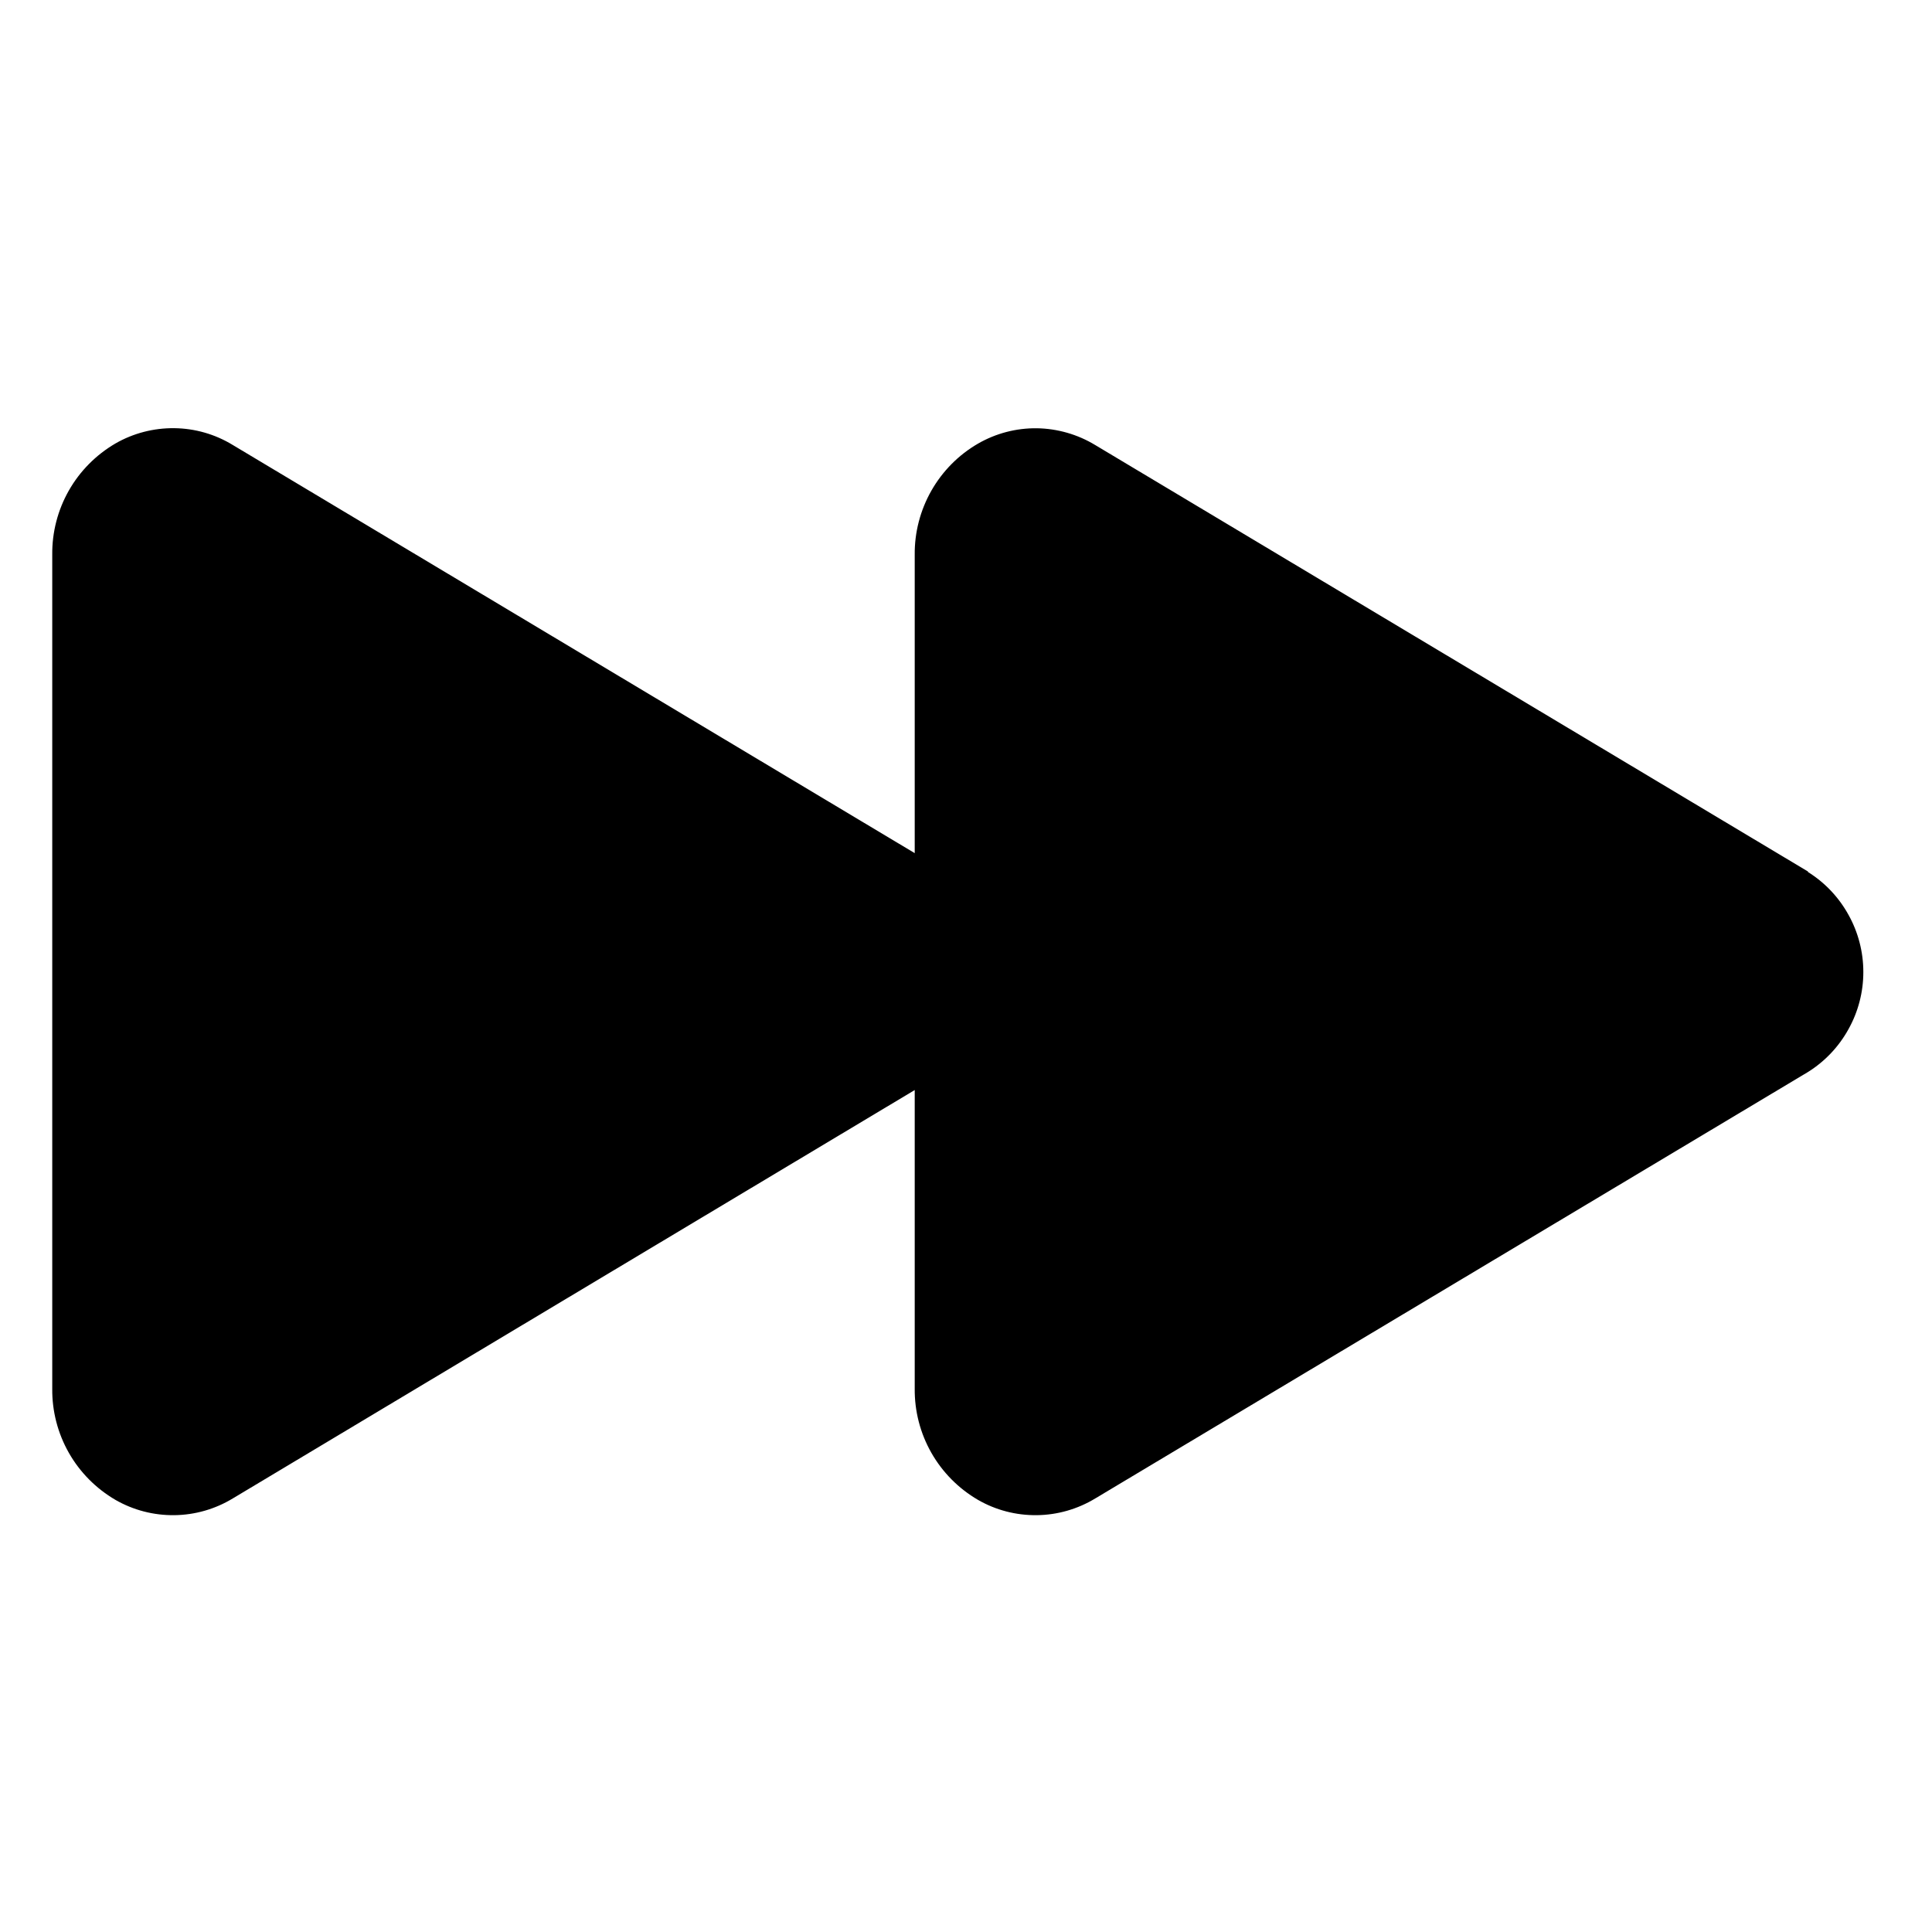
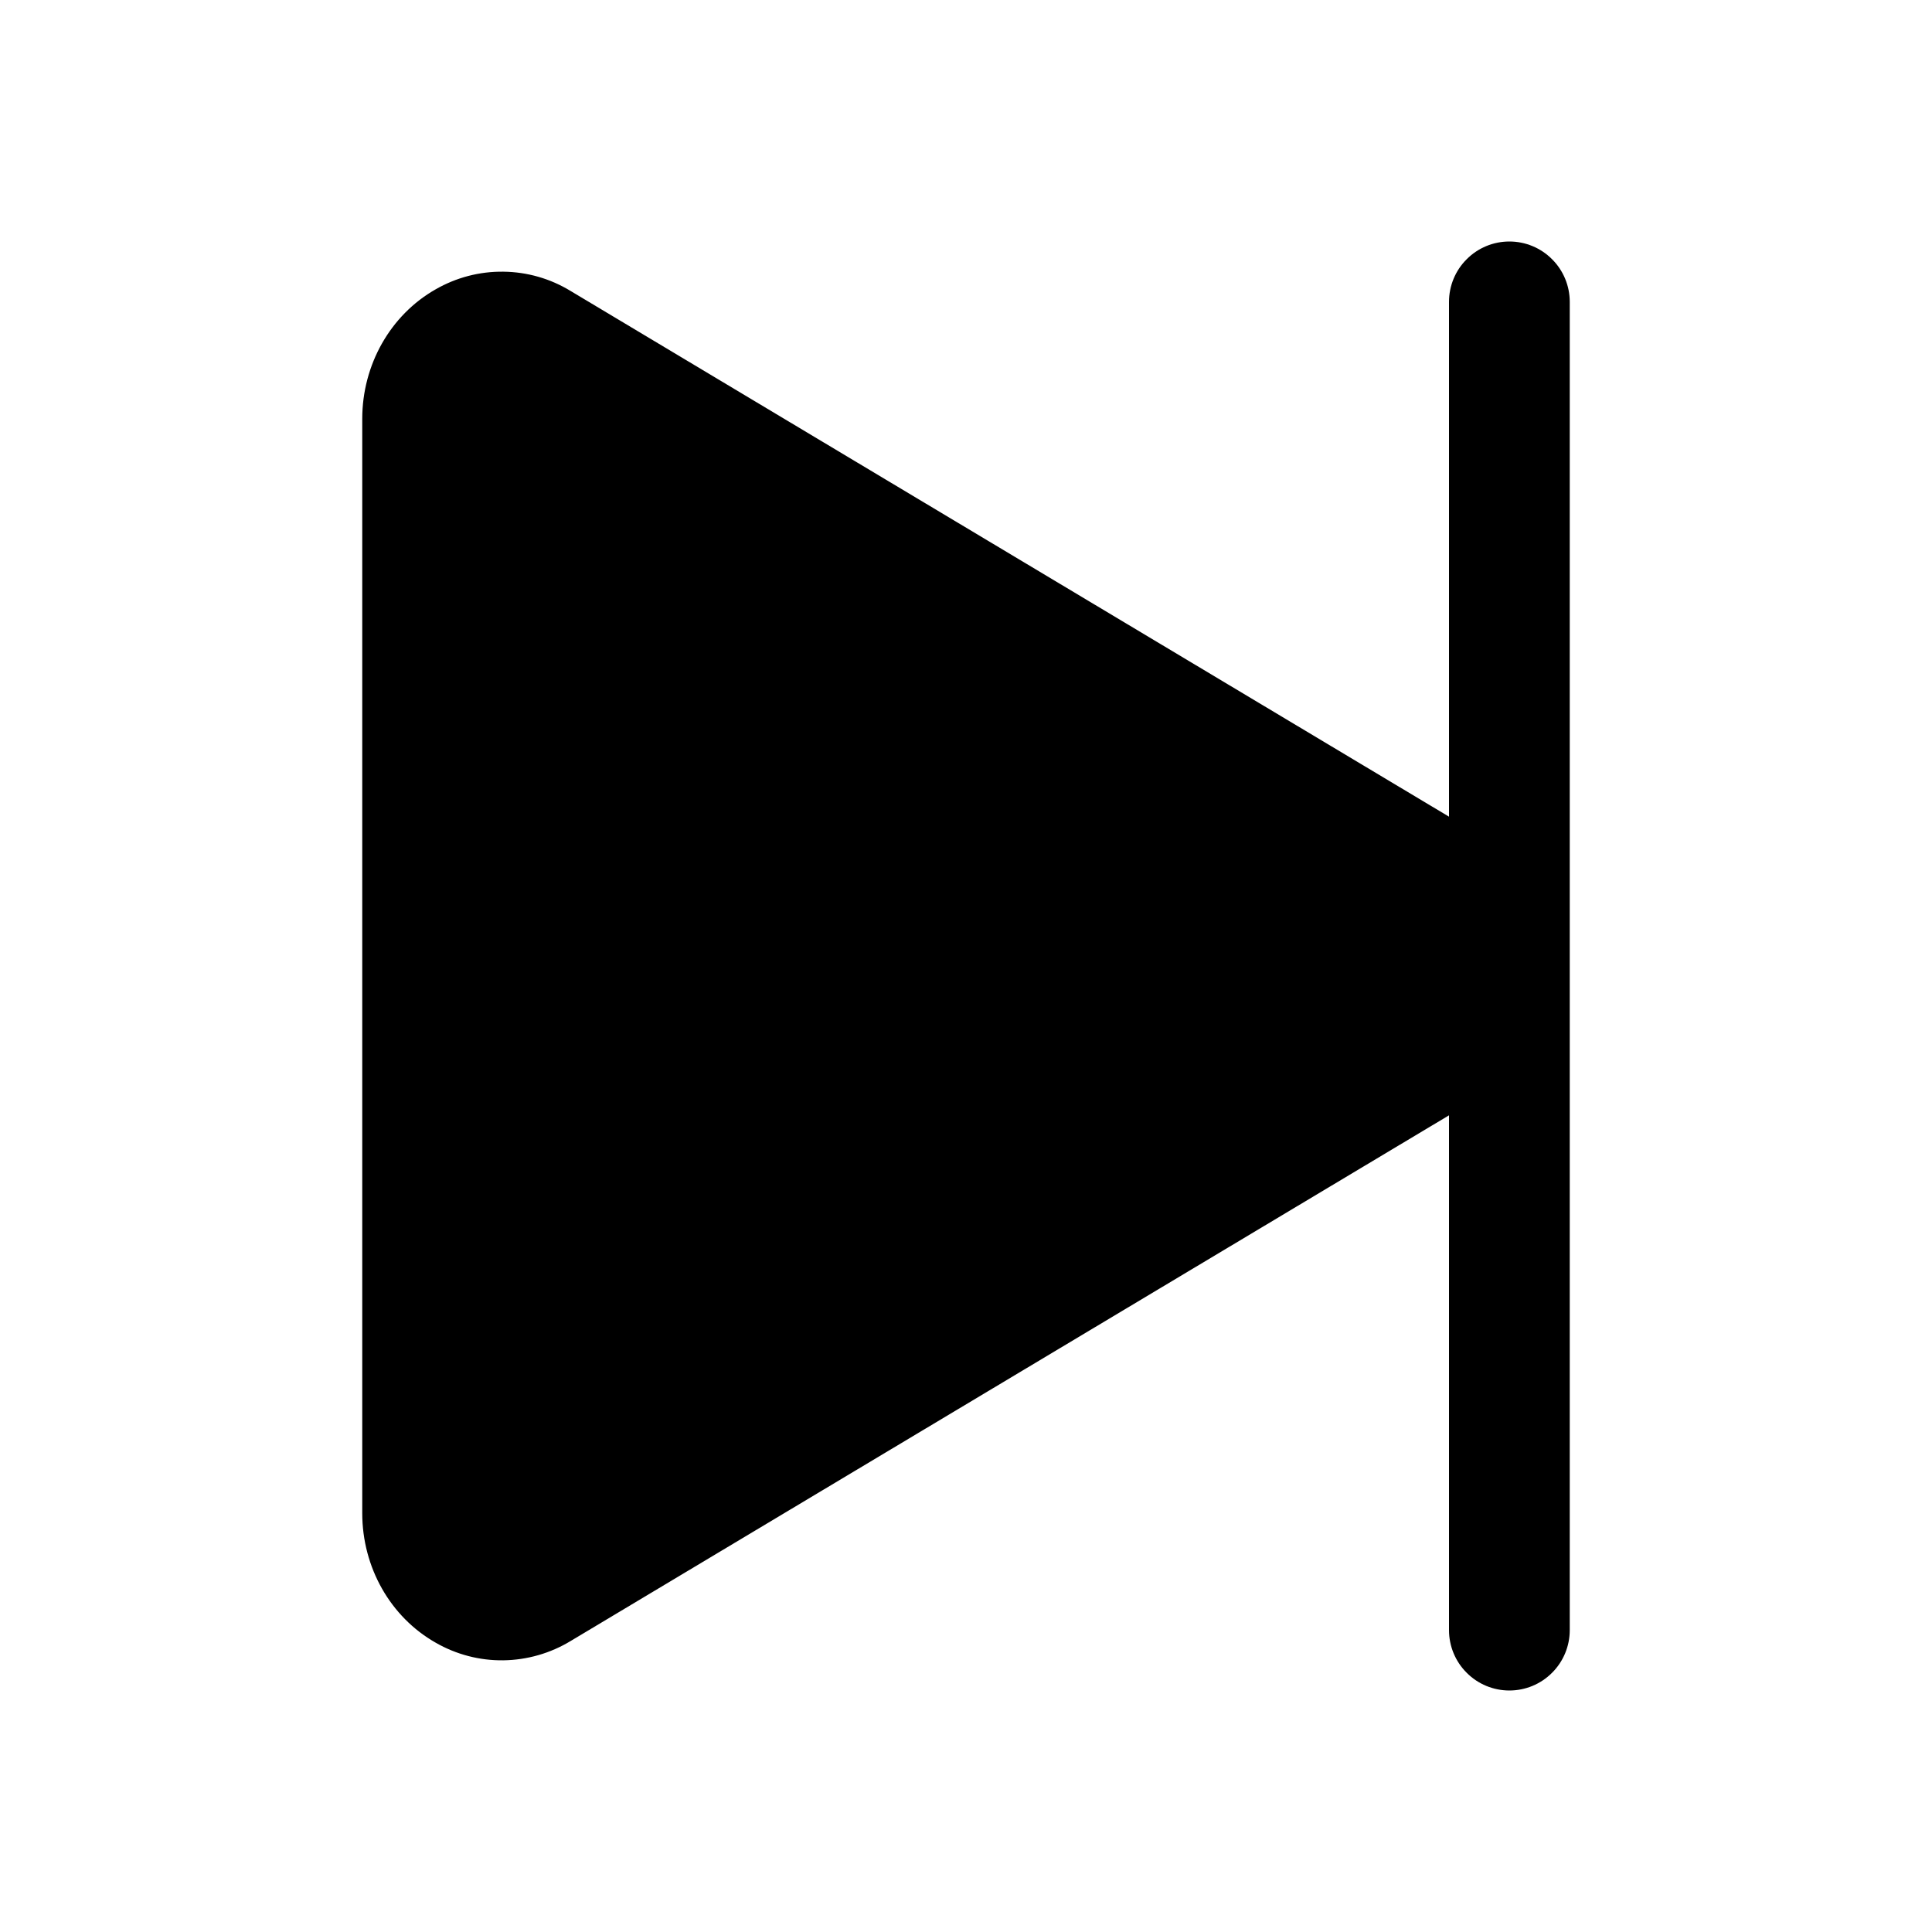
<svg xmlns="http://www.w3.org/2000/svg" width="1.5em" height="1.5em" viewBox="0 0 24 24" fill="none">
-   <path d="M22.459 10.826L13.606 5.529C13.387 5.396 13.136 5.324 12.88 5.32C12.623 5.317 12.371 5.383 12.149 5.511C11.907 5.651 11.708 5.853 11.57 6.095C11.432 6.338 11.36 6.613 11.363 6.892V10.598L2.892 5.528C2.673 5.394 2.422 5.322 2.166 5.319C1.909 5.316 1.657 5.381 1.434 5.509C1.193 5.65 0.993 5.851 0.855 6.094C0.717 6.337 0.646 6.612 0.649 6.891V17.25C0.646 17.529 0.717 17.804 0.855 18.047C0.993 18.29 1.193 18.491 1.434 18.632C1.657 18.76 1.909 18.825 2.166 18.822C2.422 18.819 2.673 18.747 2.892 18.614L11.363 13.541V17.248C11.36 17.528 11.431 17.803 11.569 18.046C11.707 18.289 11.907 18.491 12.149 18.632C12.371 18.76 12.623 18.825 12.88 18.822C13.136 18.819 13.387 18.747 13.606 18.614L22.459 13.317C22.67 13.185 22.843 13.002 22.963 12.784C23.084 12.567 23.147 12.323 23.147 12.075C23.147 11.826 23.084 11.582 22.963 11.365C22.843 11.147 22.67 10.964 22.459 10.832V10.826Z" fill="currentColor" />
+   <path d="M18.75 3C18.551 3 18.36 3.079 18.22 3.22C18.079 3.36 18 3.551 18 3.75V10.145L7.089 3.615C6.837 3.461 6.548 3.378 6.253 3.375C5.958 3.371 5.668 3.447 5.412 3.594C4.85 3.913 4.5 4.531 4.5 5.203V18.797C4.5 19.471 4.85 20.087 5.412 20.406C5.668 20.553 5.958 20.629 6.253 20.625C6.548 20.621 6.837 20.538 7.089 20.385L18 13.855V20.25C18 20.449 18.079 20.64 18.22 20.78C18.36 20.921 18.551 21 18.75 21C18.949 21 19.14 20.921 19.28 20.78C19.421 20.64 19.5 20.449 19.5 20.25V3.75C19.5 3.551 19.421 3.36 19.28 3.22C19.14 3.079 18.949 3 18.75 3Z" fill="currentColor" />
</svg>
